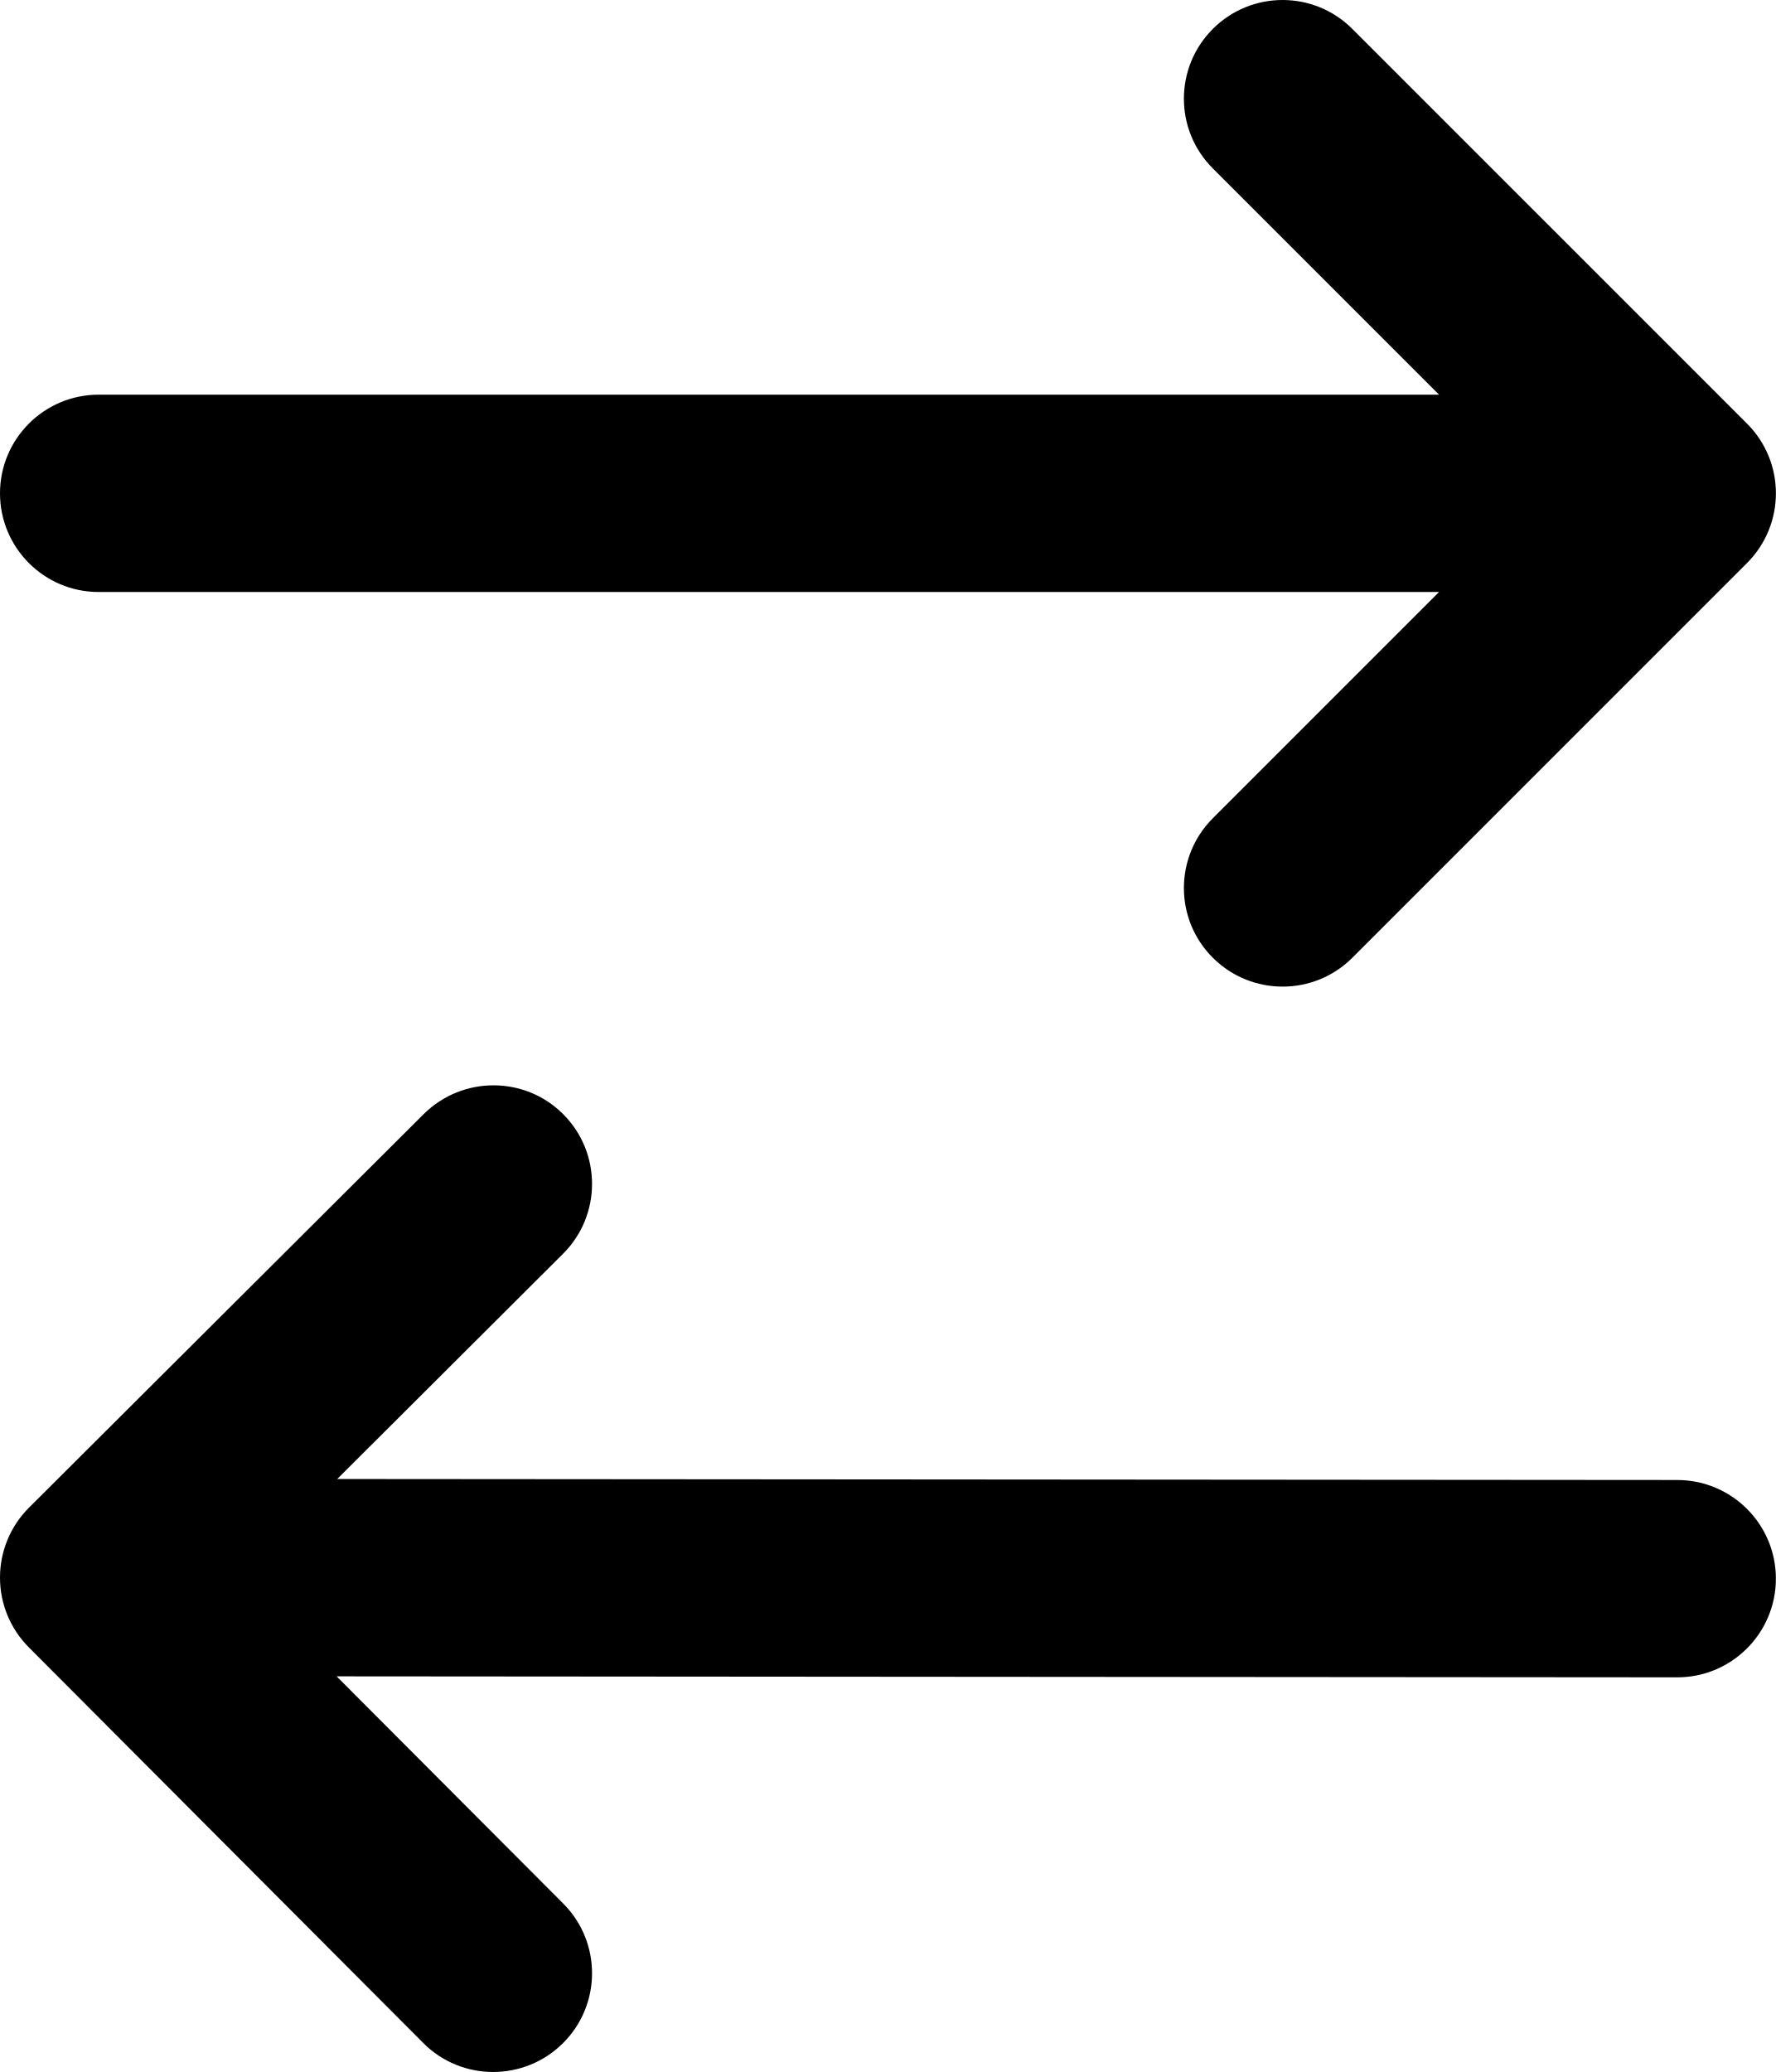
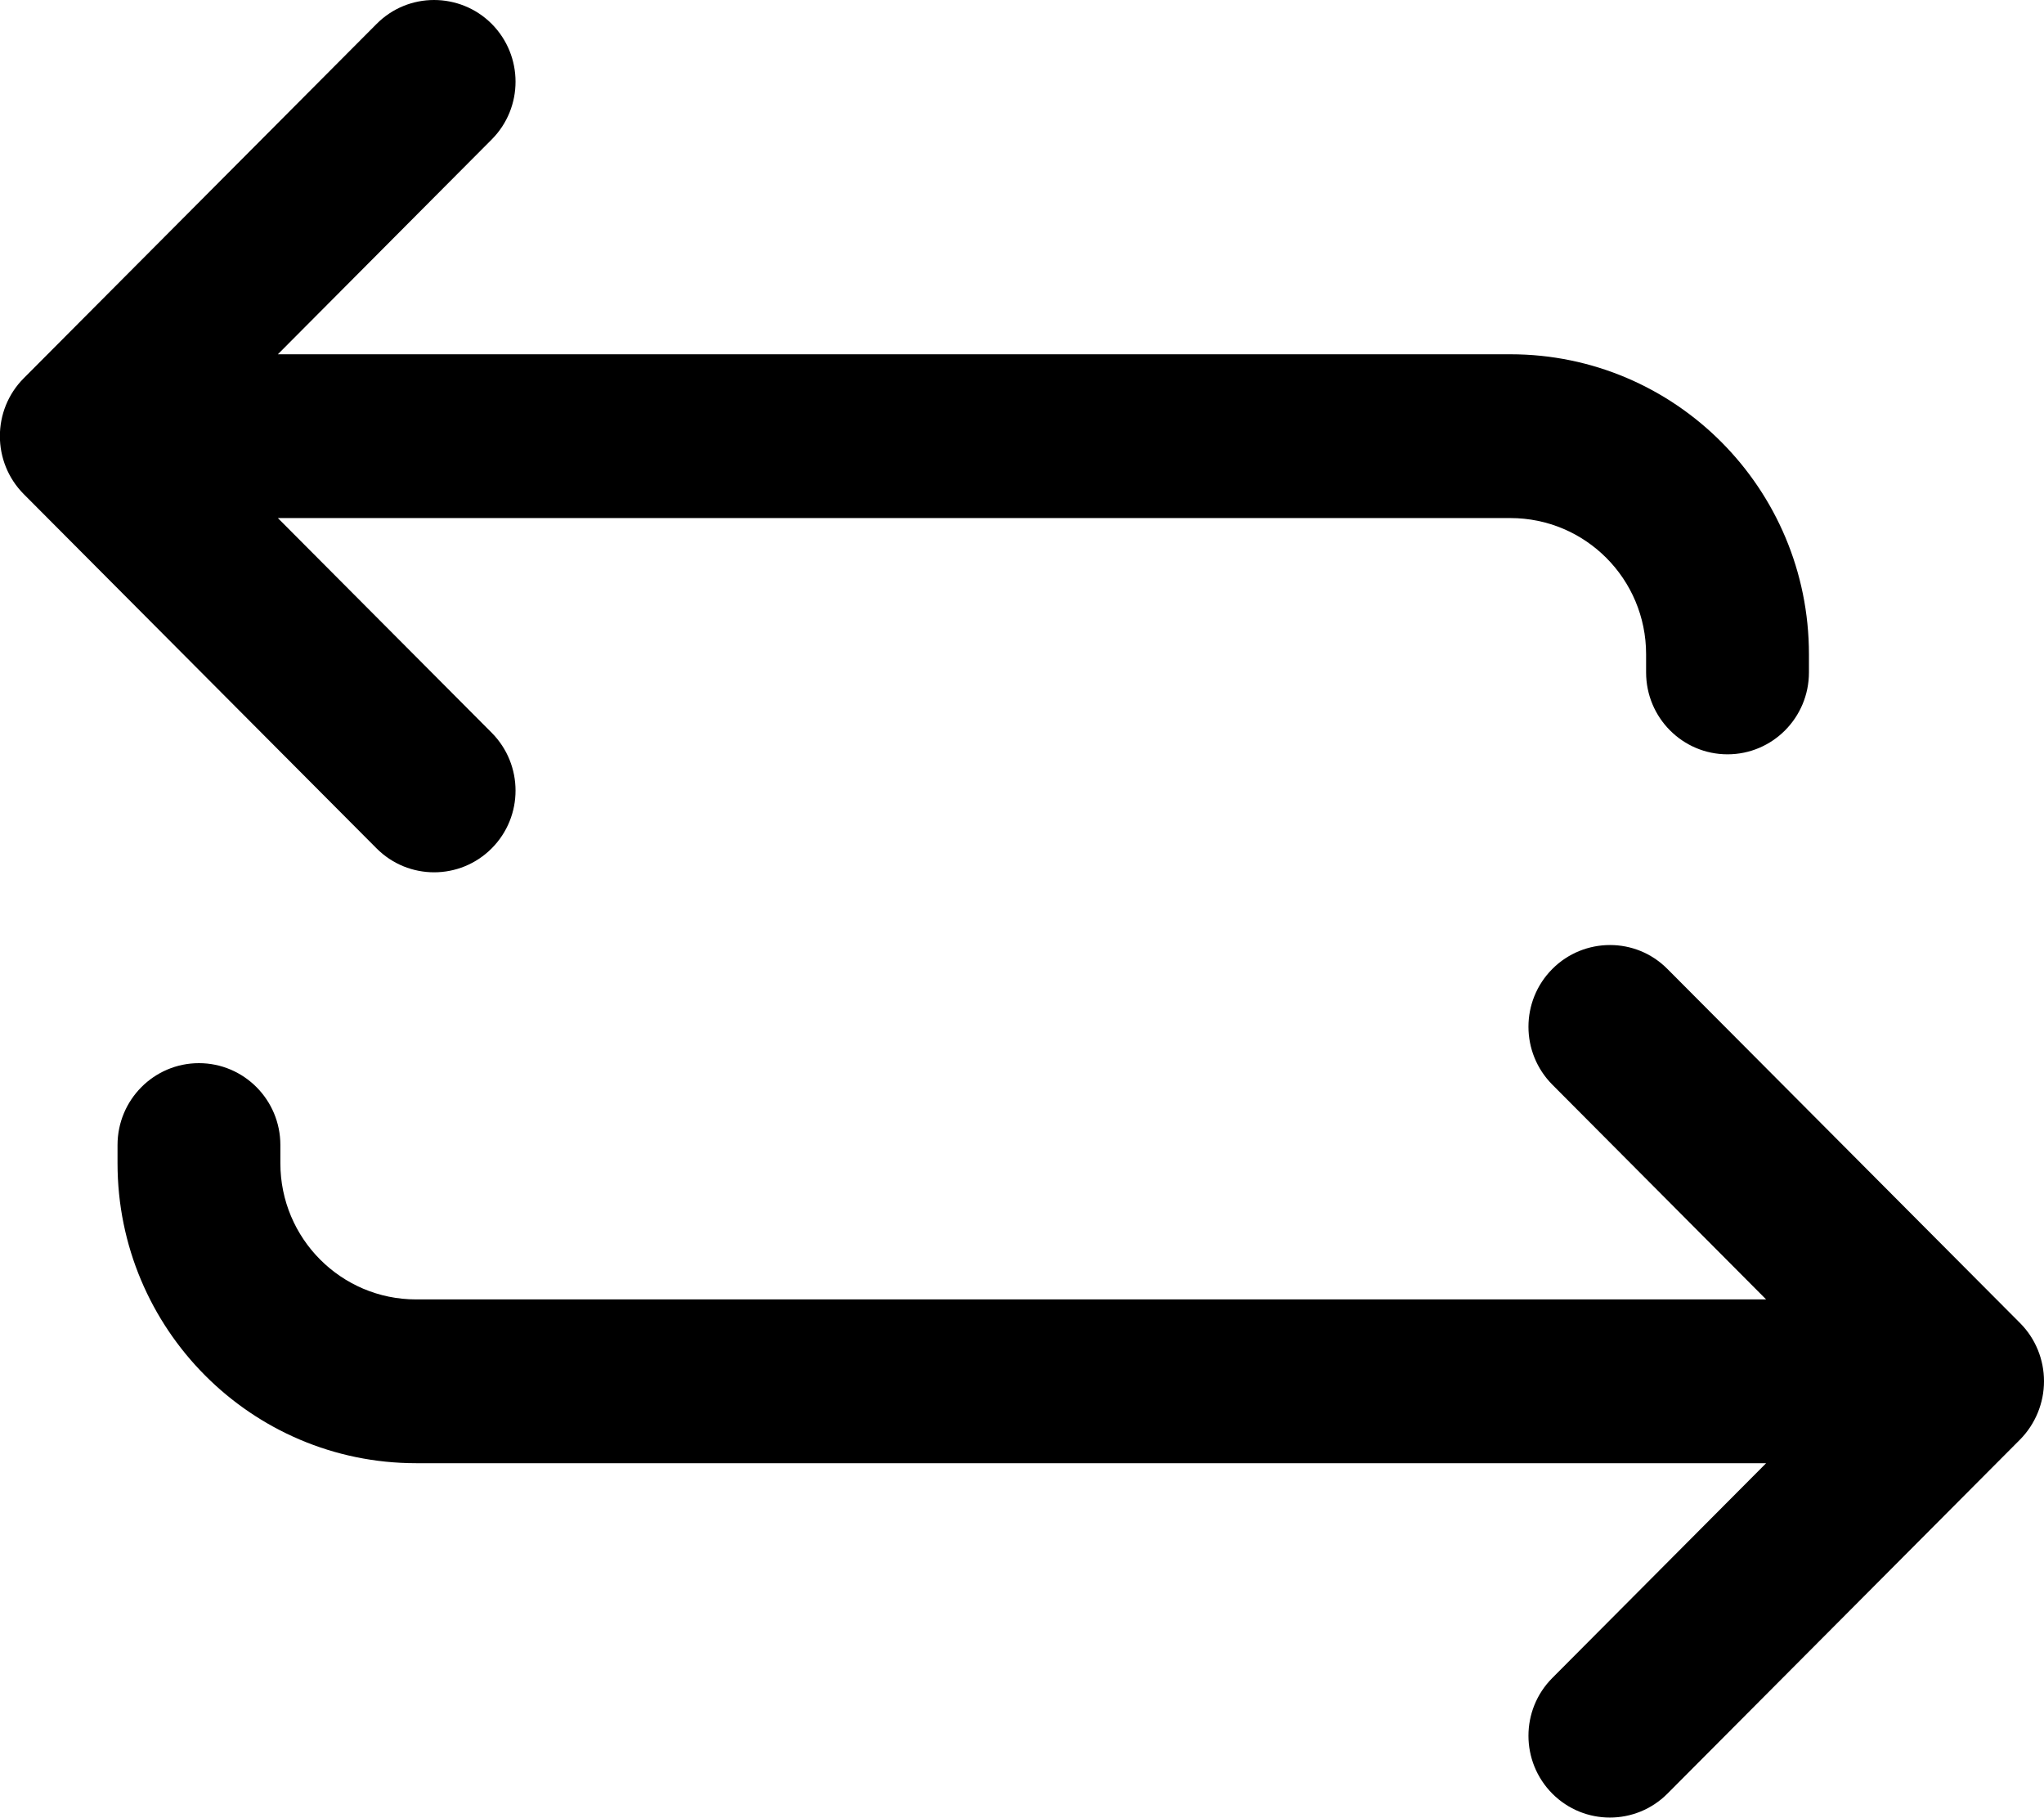
- <svg xmlns="http://www.w3.org/2000/svg" width="18" height="21" viewBox="0 0 18 21" fill="currentColor" version="1.1" id="svg4">
-   <defs id="defs8" />
-   <path id="path2" d="m 13,0 c -0.256,0 -0.512,0.098 -0.707,0.293 -0.391,0.391 -0.391,1.024 0,1.414 L 14.586,4 H 1 C 0.448,4 0,4.448 0,5 0,5.552 0.448,6 1,6 h 13.586 l -2.293,2.293 c -0.391,0.391 -0.391,1.024 0,1.414 0.391,0.39 1.024,0.39 1.414,0 l 4,-4 c 0.391,-0.391 0.391,-1.024 0,-1.414 l -4,-4 C 13.512,0.098 13.256,0 13,0 Z M 5.002,11 c -0.256,-3.25e-4 -0.513,0.098 -0.709,0.293 L 0.293,15.281 C 0.105,15.469 3.4815047e-4,15.723 0,15.988 c -3.4809154e-4,0.265 0.104,0.519 0.291,0.707 l 4,4.012 c 0.39,0.391 1.025,0.39 1.416,0 0.391,-0.39 0.392,-1.023 0.002,-1.414 L 3.412,16.99 17,17 c 0.552,4e-4 1,-0.448 1,-1 4e-4,-0.552 -0.448,-1 -1,-1 l -13.582,-0.01 2.289,-2.283 c 0.391,-0.39 0.392,-1.023 0.002,-1.414 C 5.514,11.097 5.258,11 5.002,11 Z" />
+ <svg xmlns="http://www.w3.org/2000/svg" width="18" height="16" viewBox="0 0 18 16" fill="currentColor" version="1.1" id="svg39">
+   <defs id="defs43" />
+   <path id="path169" d="M 3.822,0 C 3.639,0 3.456,0.07 3.316,0.211 L 0.209,3.33 c -0.28,0.281 -0.28,0.738 0,1.02 L 3.316,7.469 c 0.28,0.281 0.734,0.281 1.014,0 0.28,-0.281 0.28,-0.736 0,-1.018 L 2.447,4.561 H 13.301 c 0.66,0 1.195,0.536 1.195,1.199 v 0.16 c 0,0.398 0.321,0.721 0.717,0.721 0.396,0 0.717,-0.323 0.717,-0.721 V 5.76 c 0,-1.458 -1.177,-2.641 -2.629,-2.641 H 2.447 l 1.883,-1.891 c 0.28,-0.281 0.28,-0.736 0,-1.018 C 4.19,0.07 4.006,0 3.822,0 Z M 14.178,8.32 c -0.183,0 -0.368,0.07 -0.508,0.211 -0.28,0.281 -0.28,0.736 0,1.018 l 1.883,1.891 H 3.664 c -0.66,0 -1.195,-0.537 -1.195,-1.199 v -0.16 c 0,-0.398 -0.321,-0.721 -0.717,-0.721 -0.396,0 -0.717,0.323 -0.717,0.721 v 0.16 c 0,1.458 1.177,2.641 2.629,2.641 H 15.553 l -1.883,1.891 c -0.28,0.281 -0.28,0.736 0,1.018 0.28,0.281 0.734,0.281 1.014,0 l 3.107,-3.119 C 17.925,12.535 18,12.351 18,12.16 c 0,-0.191 -0.075,-0.375 -0.209,-0.51 L 14.684,8.531 c -0.14,-0.141 -0.322,-0.211 -0.506,-0.211 z" />
</svg>
